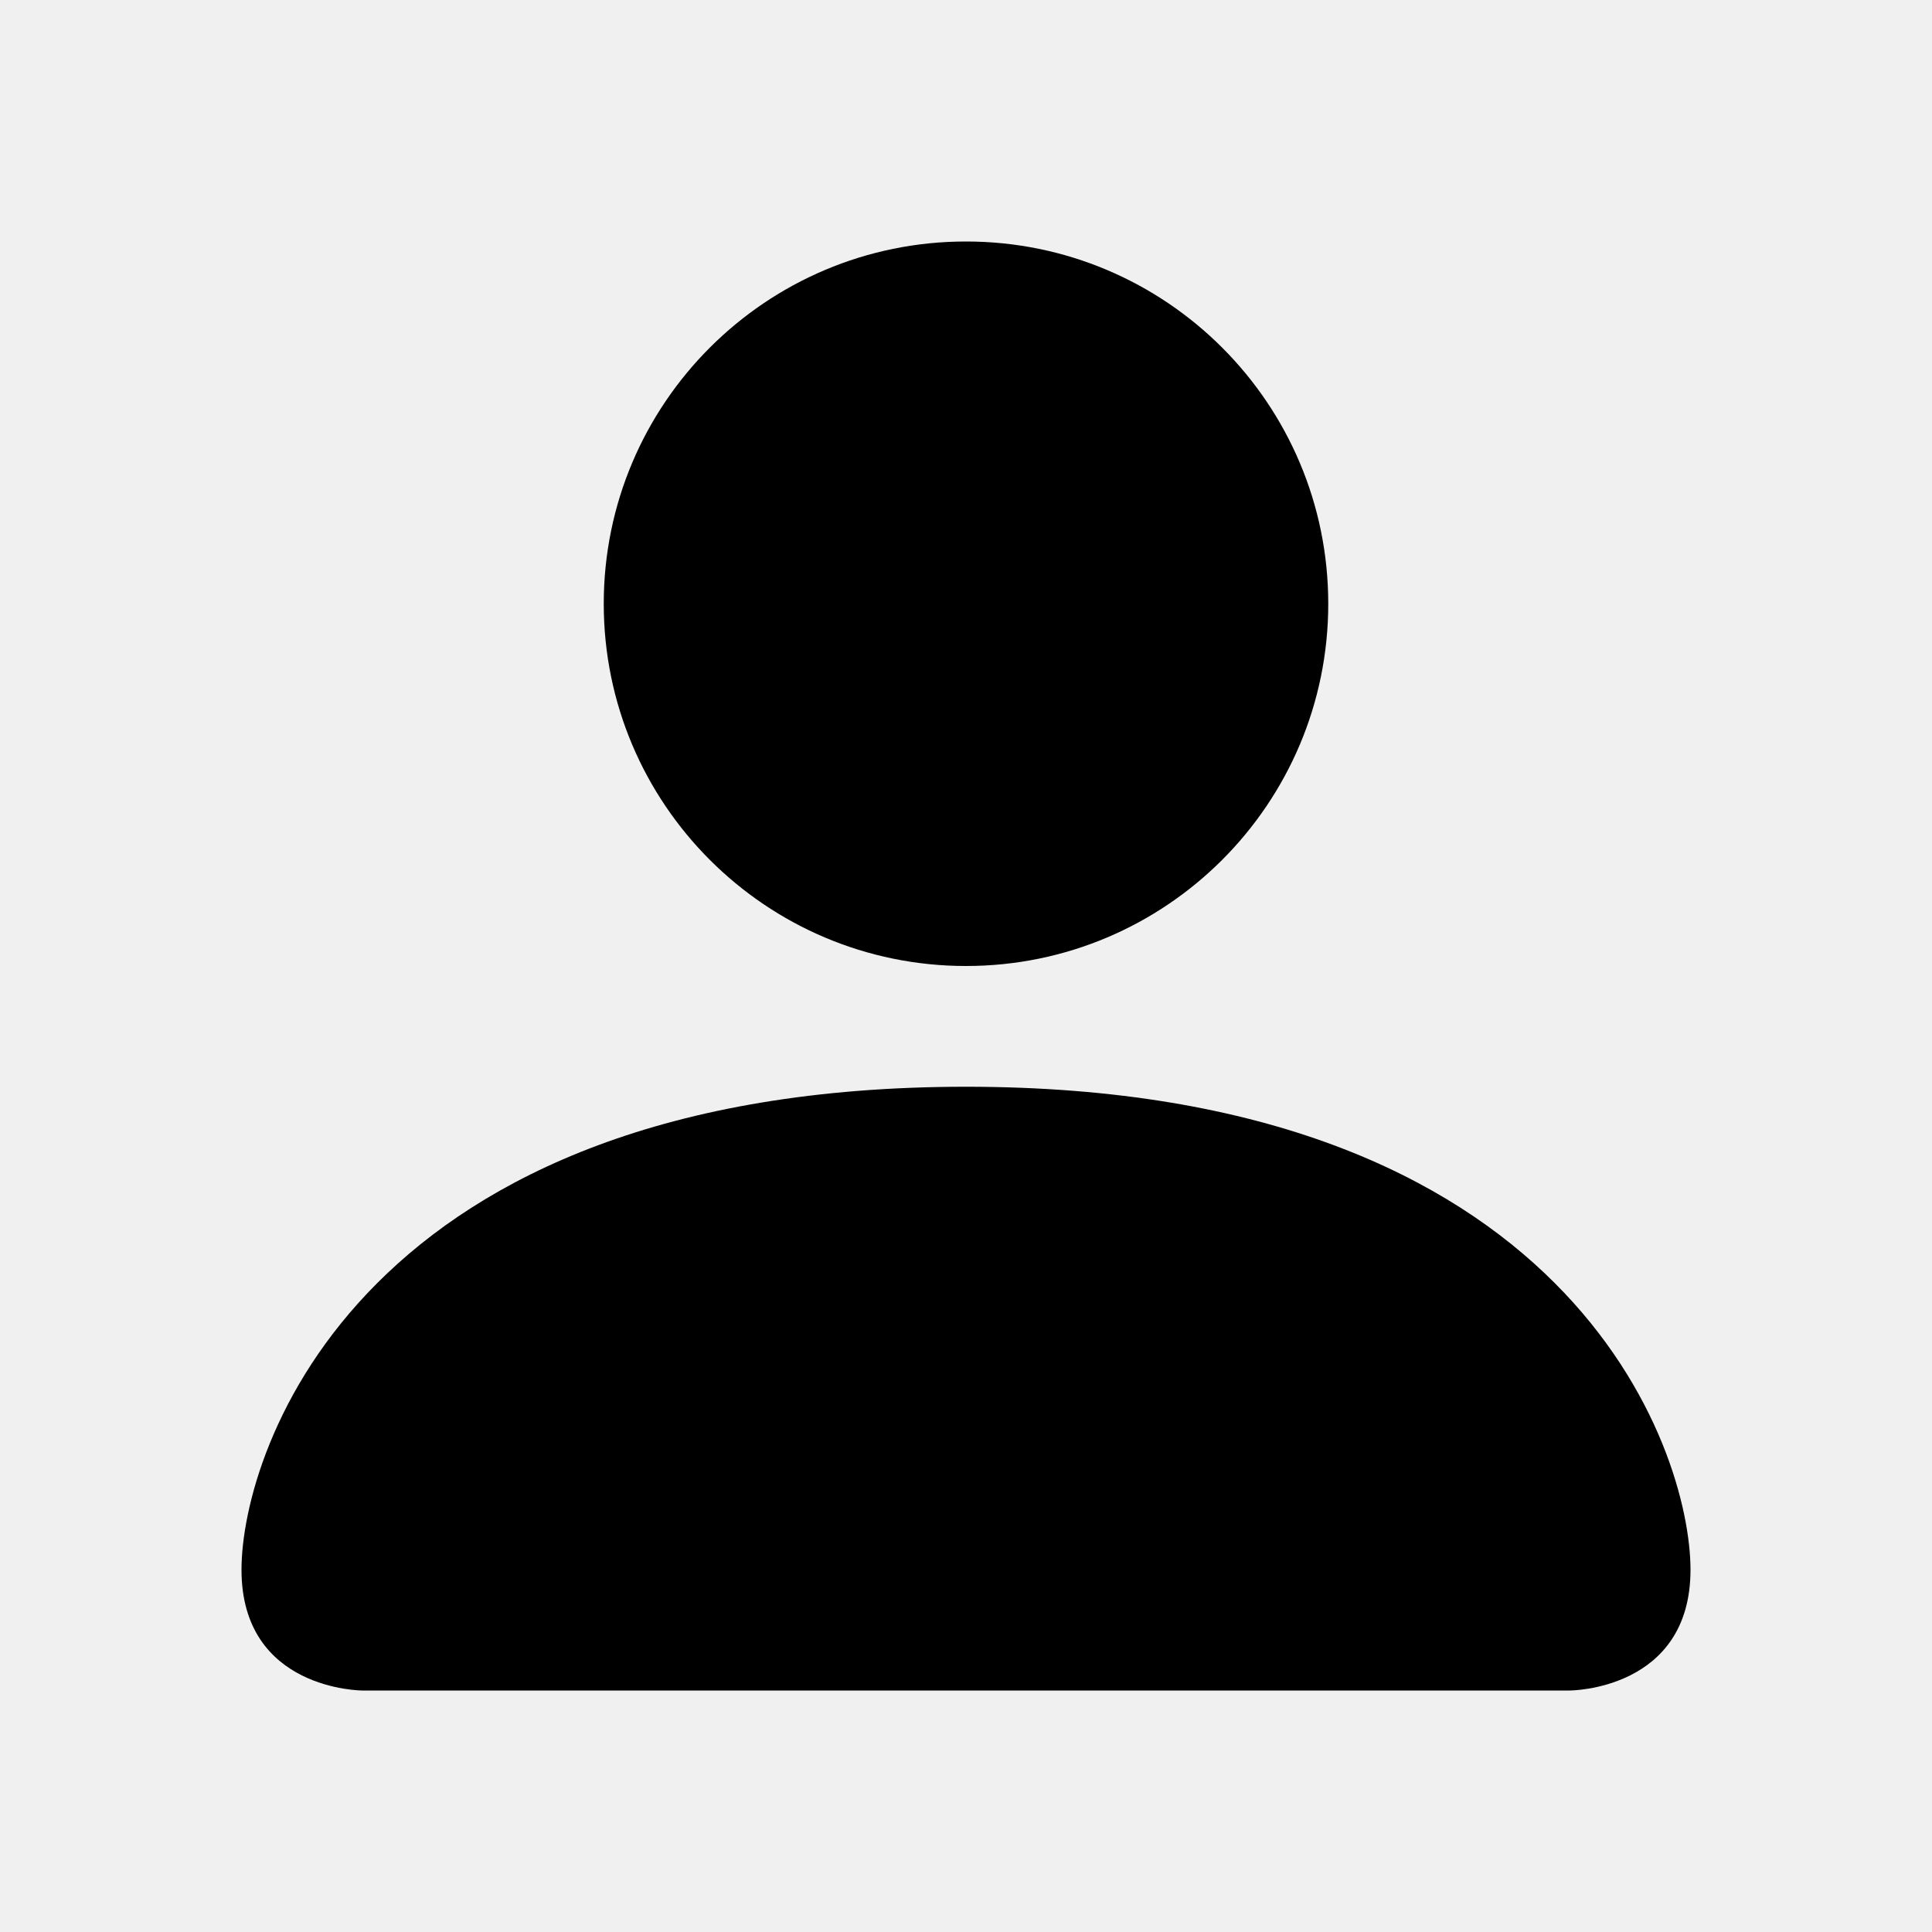
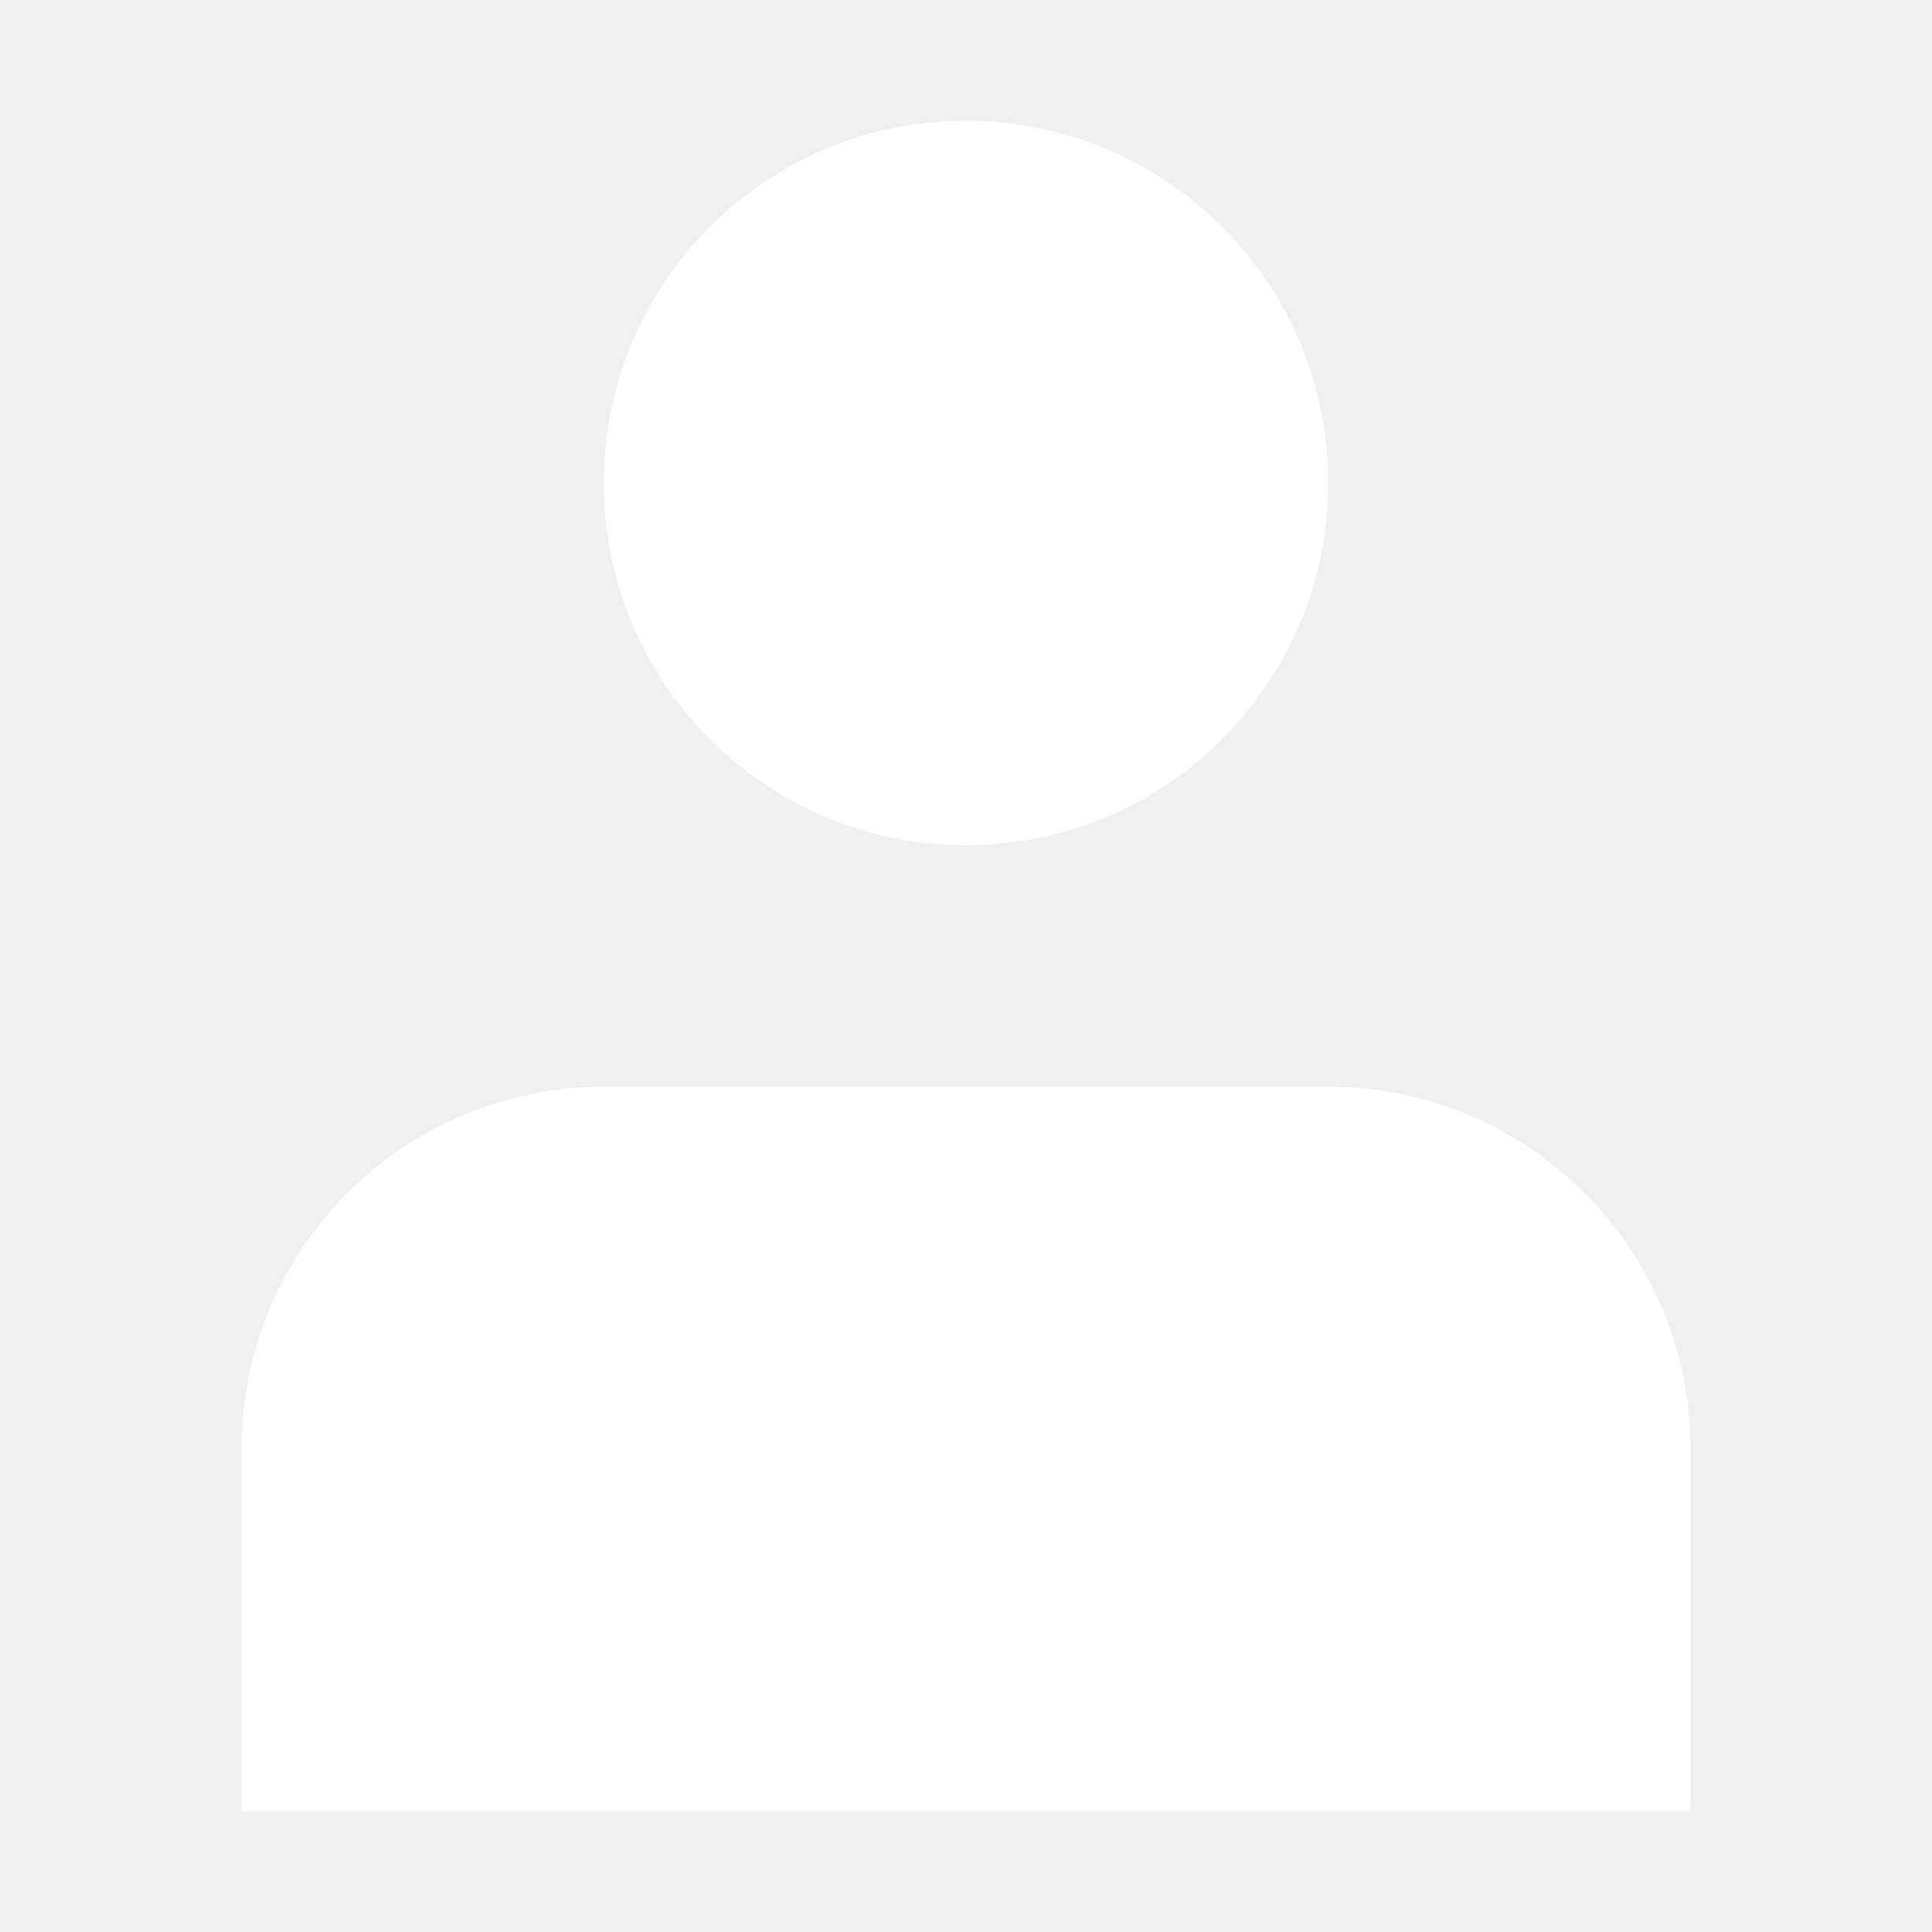
- <svg xmlns="http://www.w3.org/2000/svg" width="16" height="16" fill="currentColor" class="bi bi-person-fill" viewBox="0 0 16 16">
-   <path d="M3 14s-1 0-1-1 1-4 6-4 6 3 6 4-1 1-1 1zm5-6a3 3 0 1 0 0-6 3 3 0 0 0 0 6" />
+ <svg xmlns="http://www.w3.org/2000/svg" width="800px" height="800px" viewBox="0 0 16 16" fill="none">
+   <g id="SVGRepo_bgCarrier" stroke-width="0" />
+   <g id="SVGRepo_tracerCarrier" stroke-linecap="round" stroke-linejoin="round" />
+   <g id="SVGRepo_iconCarrier">
+     <path d="M8 7C9.657 7 11 5.657 11 4C11 2.343 9.657 1 8 1C6.343 1 5 2.343 5 4C5 5.657 6.343 7 8 7Z" fill="#ffffff" />
+     <path d="M14 12C14 10.343 12.657 9 11 9H5C3.343 9 2 10.343 2 12V15H14V12Z" fill="#ffffff" />
+   </g>
</svg>
